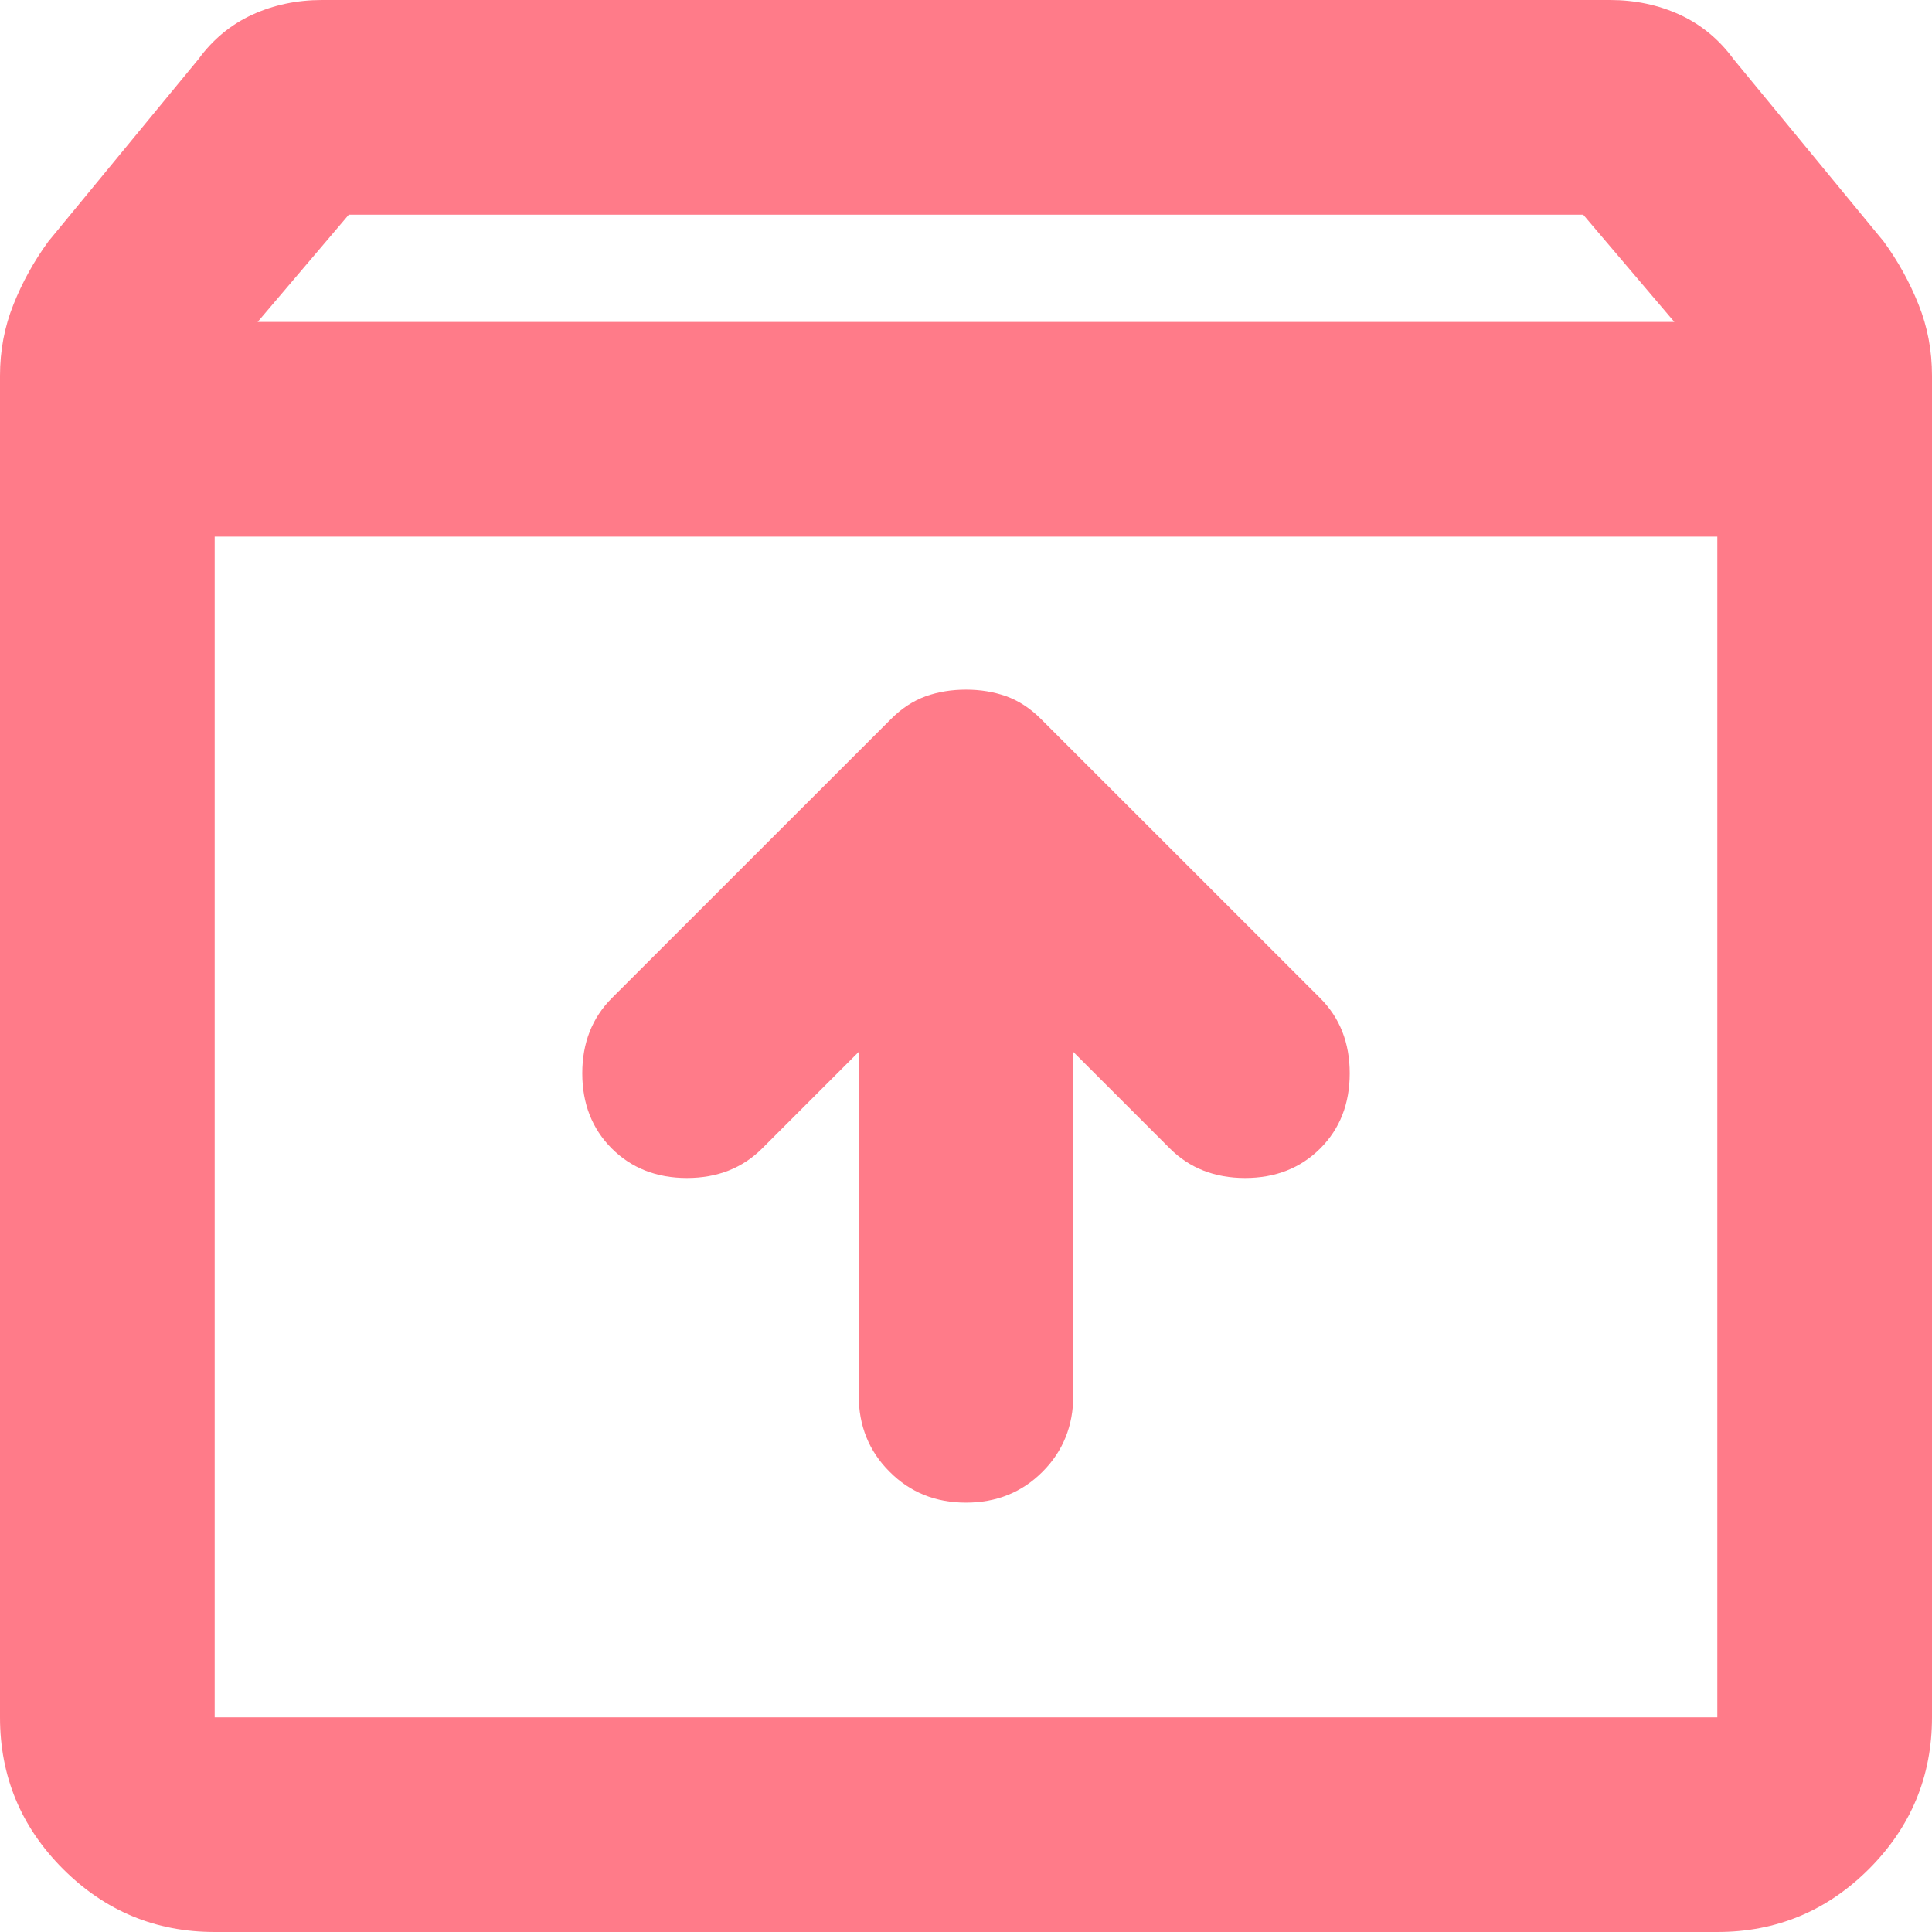
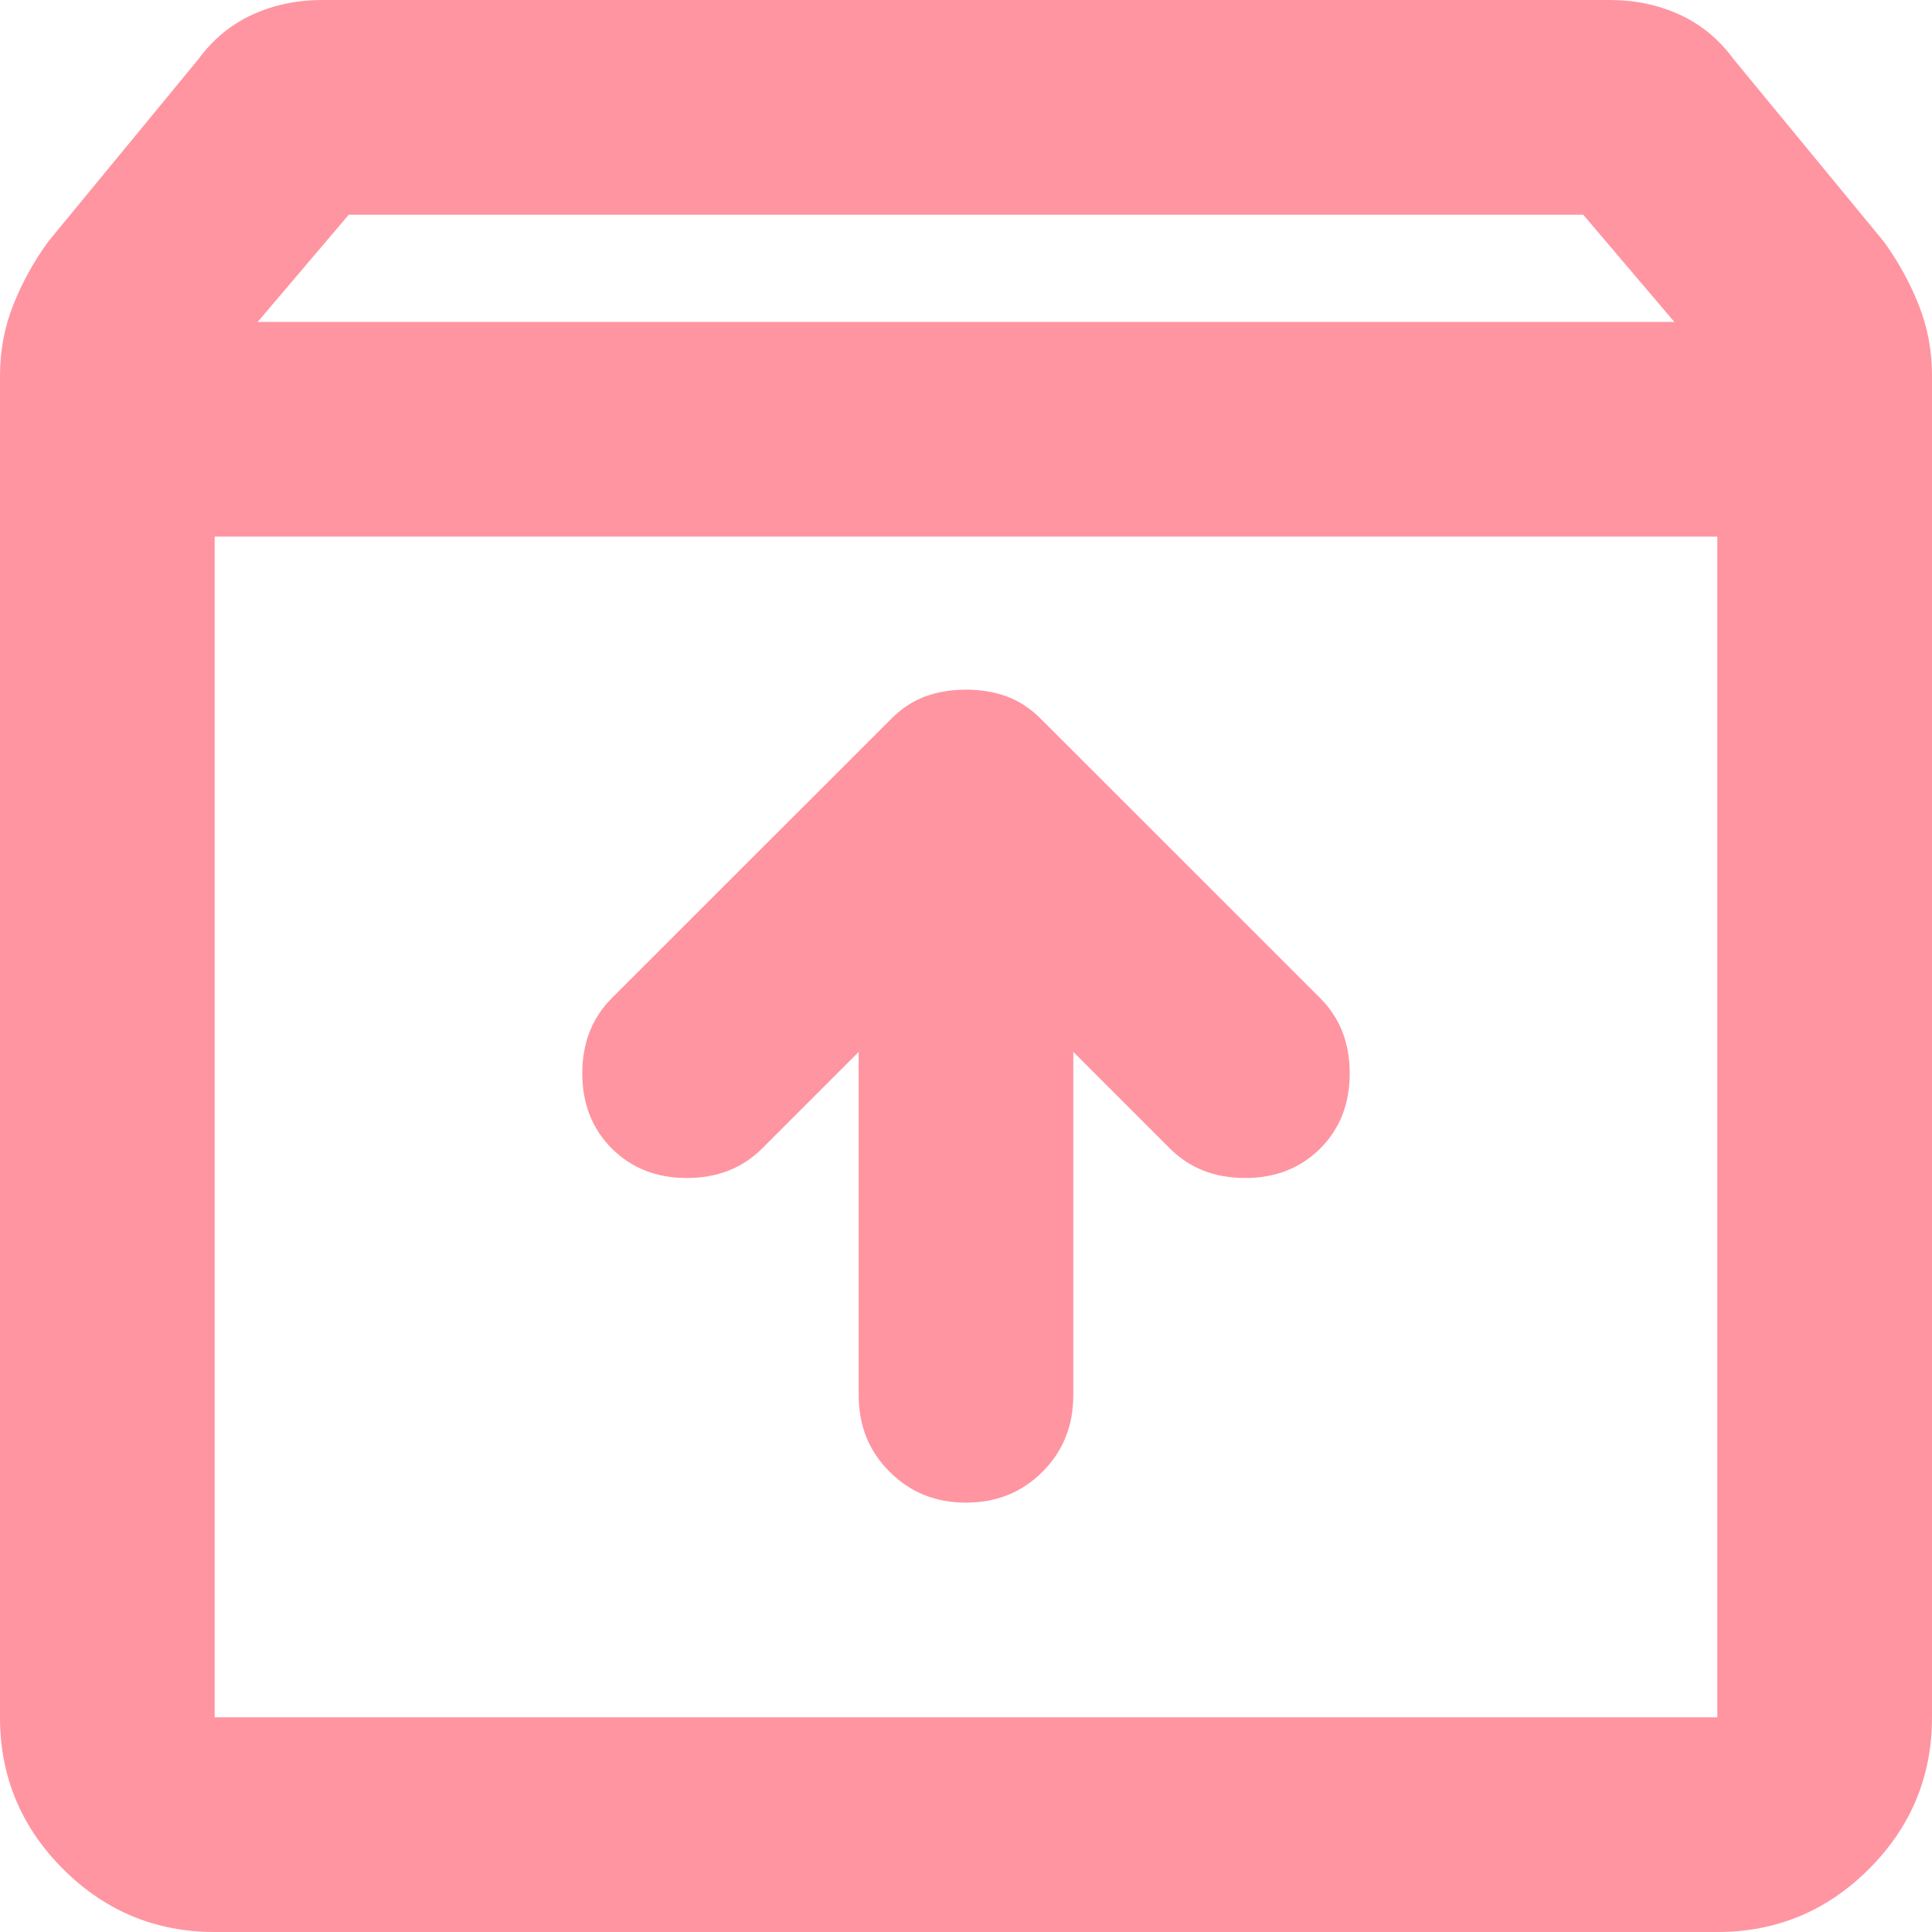
<svg xmlns="http://www.w3.org/2000/svg" width="26" height="26" viewBox="0 0 26 26" fill="none">
-   <path d="M2.889 26C2.094 26 1.414 25.717 0.848 25.152C0.283 24.586 0 23.906 0 23.111V5.056C0 4.719 0.06 4.399 0.181 4.098C0.301 3.797 0.457 3.515 0.65 3.25L2.672 0.794C2.865 0.53 3.106 0.331 3.394 0.198C3.683 0.066 3.996 0 4.333 0H21.667C22.004 0 22.317 0.066 22.606 0.198C22.894 0.331 23.135 0.53 23.328 0.794L25.35 3.25C25.543 3.515 25.699 3.797 25.819 4.098C25.94 4.399 26 4.719 26 5.056V23.111C26 23.906 25.717 24.586 25.152 25.152C24.586 25.717 23.906 26 23.111 26H2.889ZM3.467 4.333H22.533L21.306 2.889H4.694L3.467 4.333ZM2.889 23.111H23.111V7.222H2.889V23.111ZM13 20.222C13.409 20.222 13.753 20.084 14.03 19.806C14.306 19.53 14.444 19.187 14.444 18.778V14.156L15.744 15.456C16.009 15.72 16.346 15.853 16.756 15.853C17.165 15.853 17.502 15.72 17.767 15.456C18.032 15.191 18.164 14.854 18.164 14.444C18.164 14.035 18.032 13.698 17.767 13.433L14.011 9.678C13.867 9.533 13.71 9.431 13.542 9.37C13.373 9.31 13.193 9.281 13 9.281C12.807 9.281 12.627 9.31 12.458 9.37C12.29 9.431 12.133 9.533 11.989 9.678L8.233 13.433C7.969 13.698 7.836 14.035 7.836 14.444C7.836 14.854 7.969 15.191 8.233 15.456C8.498 15.72 8.835 15.853 9.244 15.853C9.654 15.853 9.991 15.72 10.256 15.456L11.556 14.156V18.778C11.556 19.187 11.694 19.53 11.972 19.806C12.248 20.084 12.591 20.222 13 20.222ZM2.889 23.111V7.222V23.111Z" fill="#FF7B89" />
+   <path d="M2.889 26C2.094 26 1.414 25.717 0.848 25.152C0.283 24.586 0 23.906 0 23.111V5.056C0 4.719 0.06 4.399 0.181 4.098C0.301 3.797 0.457 3.515 0.65 3.25L2.672 0.794C2.865 0.53 3.106 0.331 3.394 0.198C3.683 0.066 3.996 0 4.333 0H21.667C22.004 0 22.317 0.066 22.606 0.198C22.894 0.331 23.135 0.53 23.328 0.794L25.35 3.25C25.543 3.515 25.699 3.797 25.819 4.098C25.94 4.399 26 4.719 26 5.056V23.111C26 23.906 25.717 24.586 25.152 25.152C24.586 25.717 23.906 26 23.111 26H2.889ZM3.467 4.333H22.533L21.306 2.889H4.694L3.467 4.333ZM2.889 23.111H23.111V7.222H2.889V23.111ZM13 20.222C13.409 20.222 13.753 20.084 14.03 19.806C14.306 19.53 14.444 19.187 14.444 18.778V14.156L15.744 15.456C16.009 15.72 16.346 15.853 16.756 15.853C17.165 15.853 17.502 15.72 17.767 15.456C18.032 15.191 18.164 14.854 18.164 14.444C18.164 14.035 18.032 13.698 17.767 13.433L14.011 9.678C13.867 9.533 13.71 9.431 13.542 9.37C13.373 9.31 13.193 9.281 13 9.281C12.807 9.281 12.627 9.31 12.458 9.37C12.29 9.431 12.133 9.533 11.989 9.678L8.233 13.433C7.969 13.698 7.836 14.035 7.836 14.444C7.836 14.854 7.969 15.191 8.233 15.456C8.498 15.72 8.835 15.853 9.244 15.853C9.654 15.853 9.991 15.72 10.256 15.456L11.556 14.156V18.778C11.556 19.187 11.694 19.53 11.972 19.806C12.248 20.084 12.591 20.222 13 20.222ZM2.889 23.111V7.222V23.111Z" fill="rgba(255, 123, 137, 0.8)" />
</svg>
